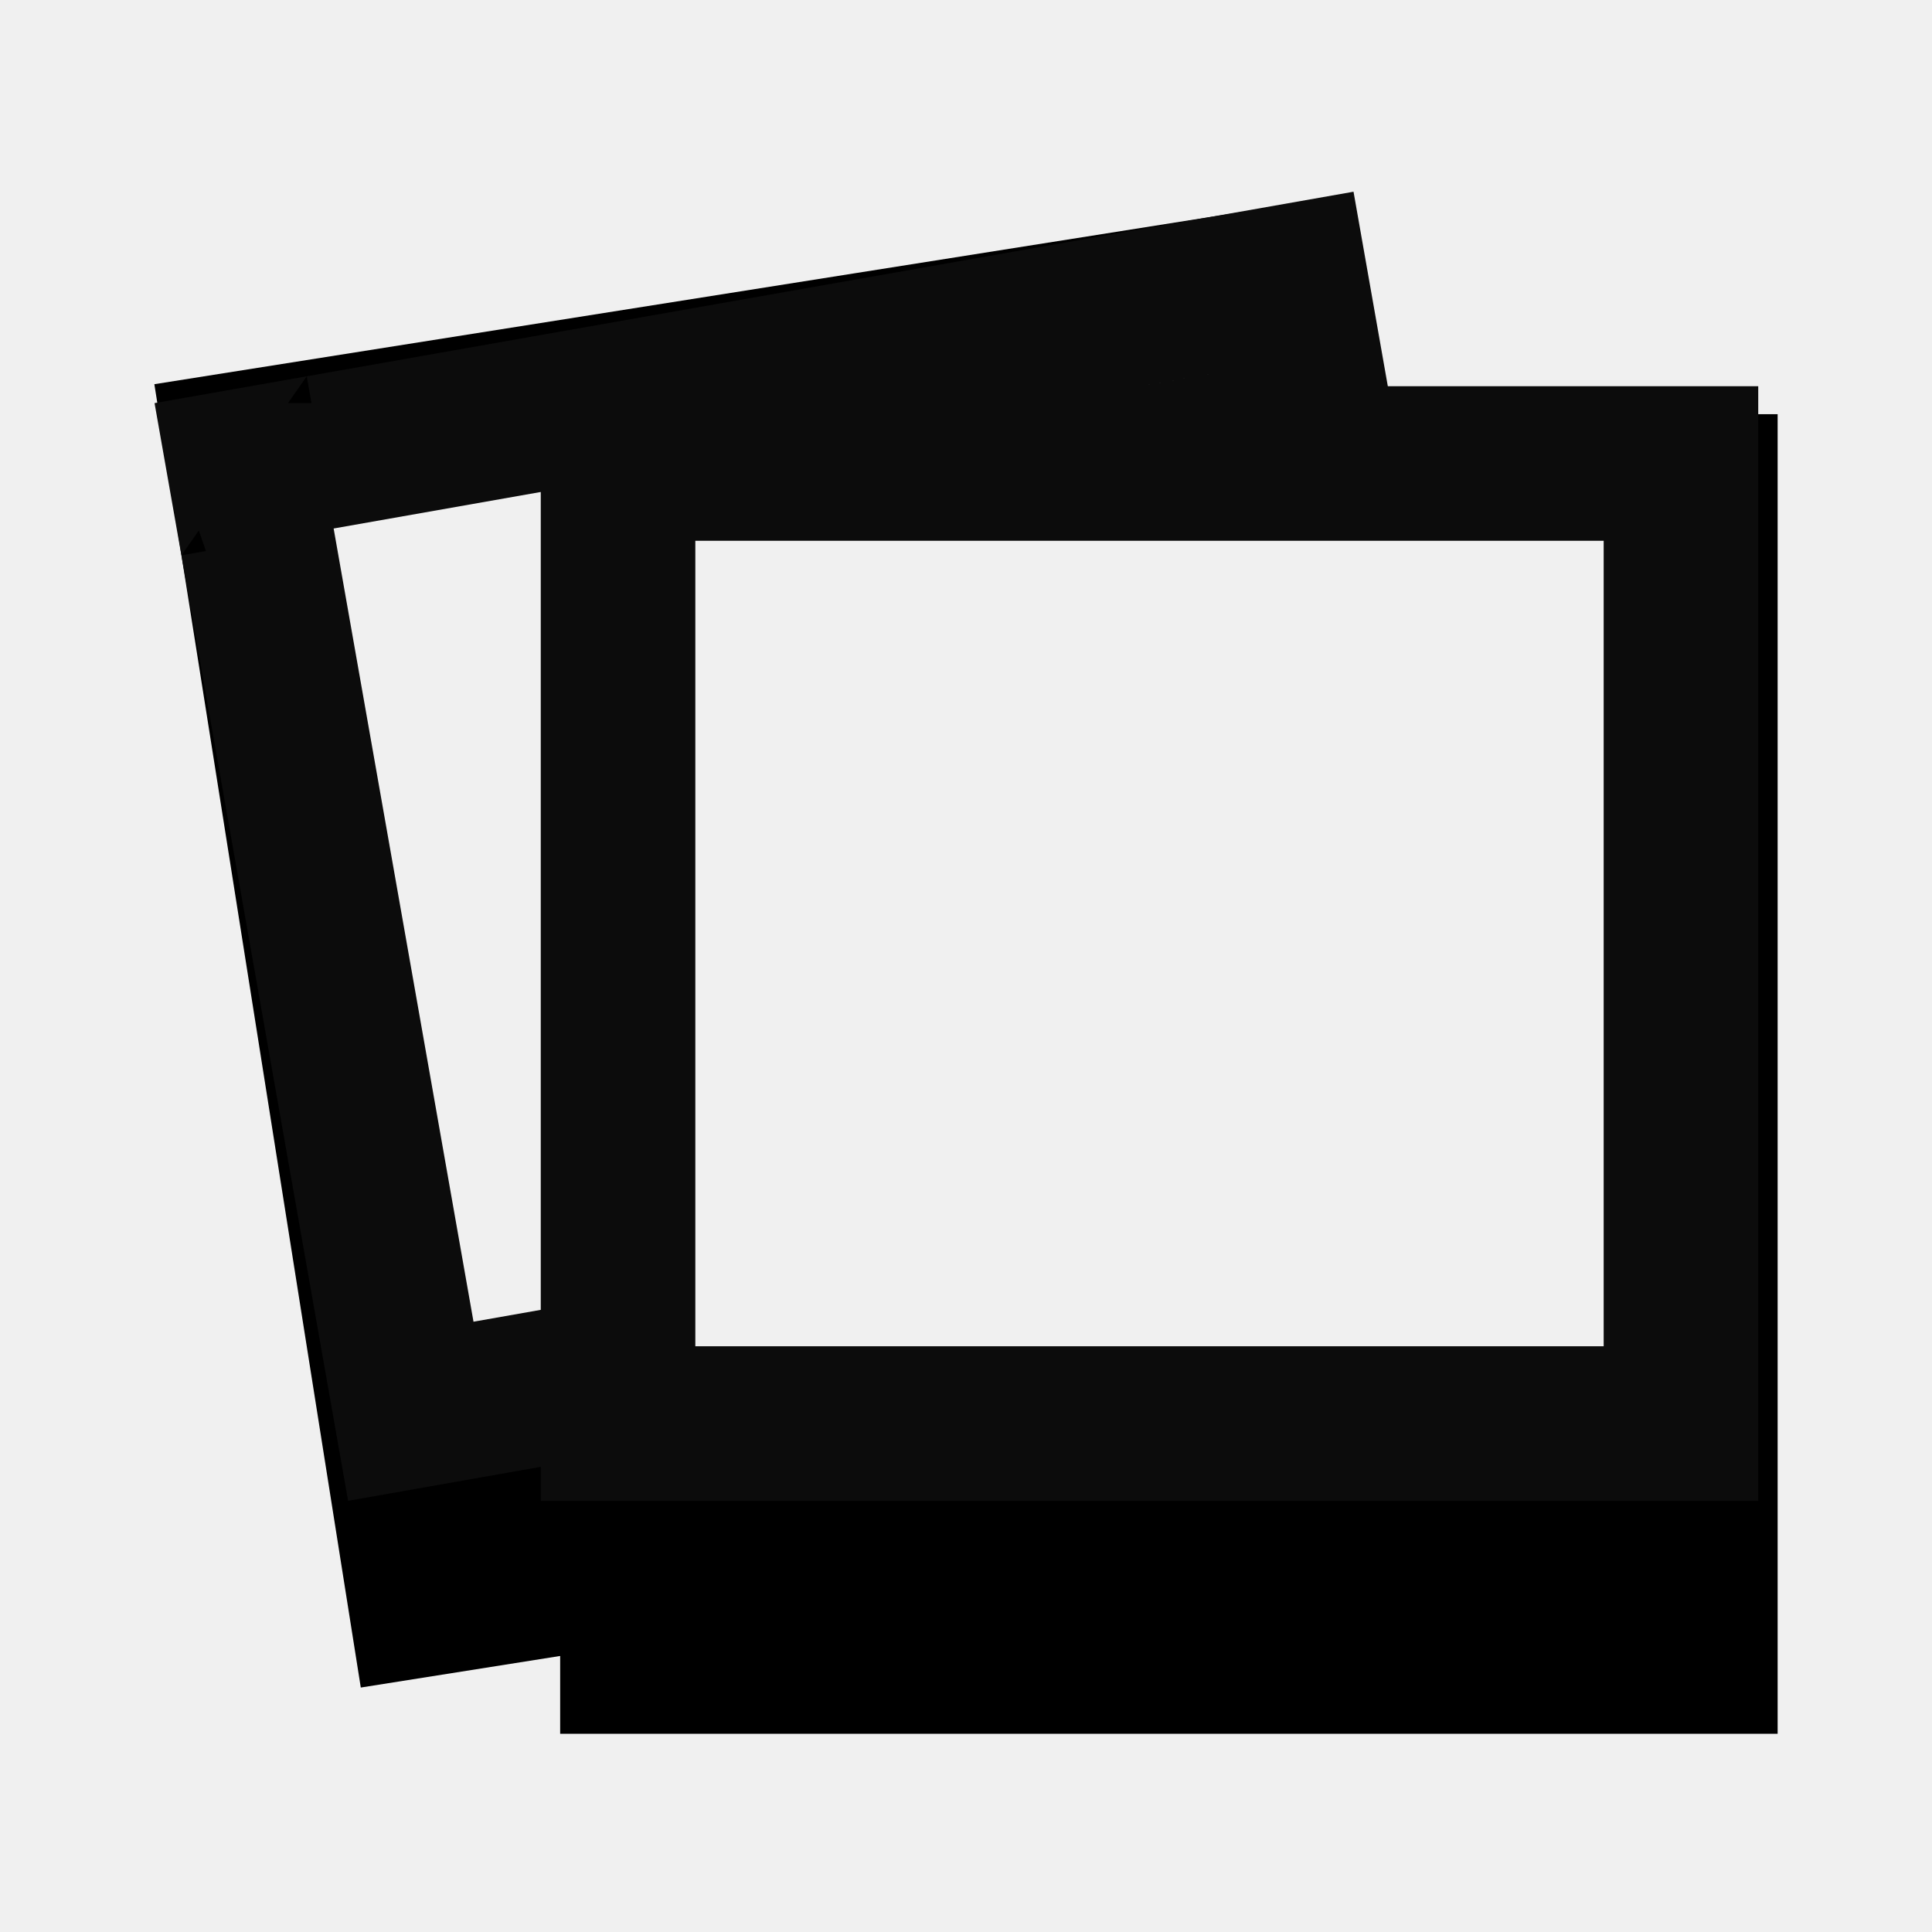
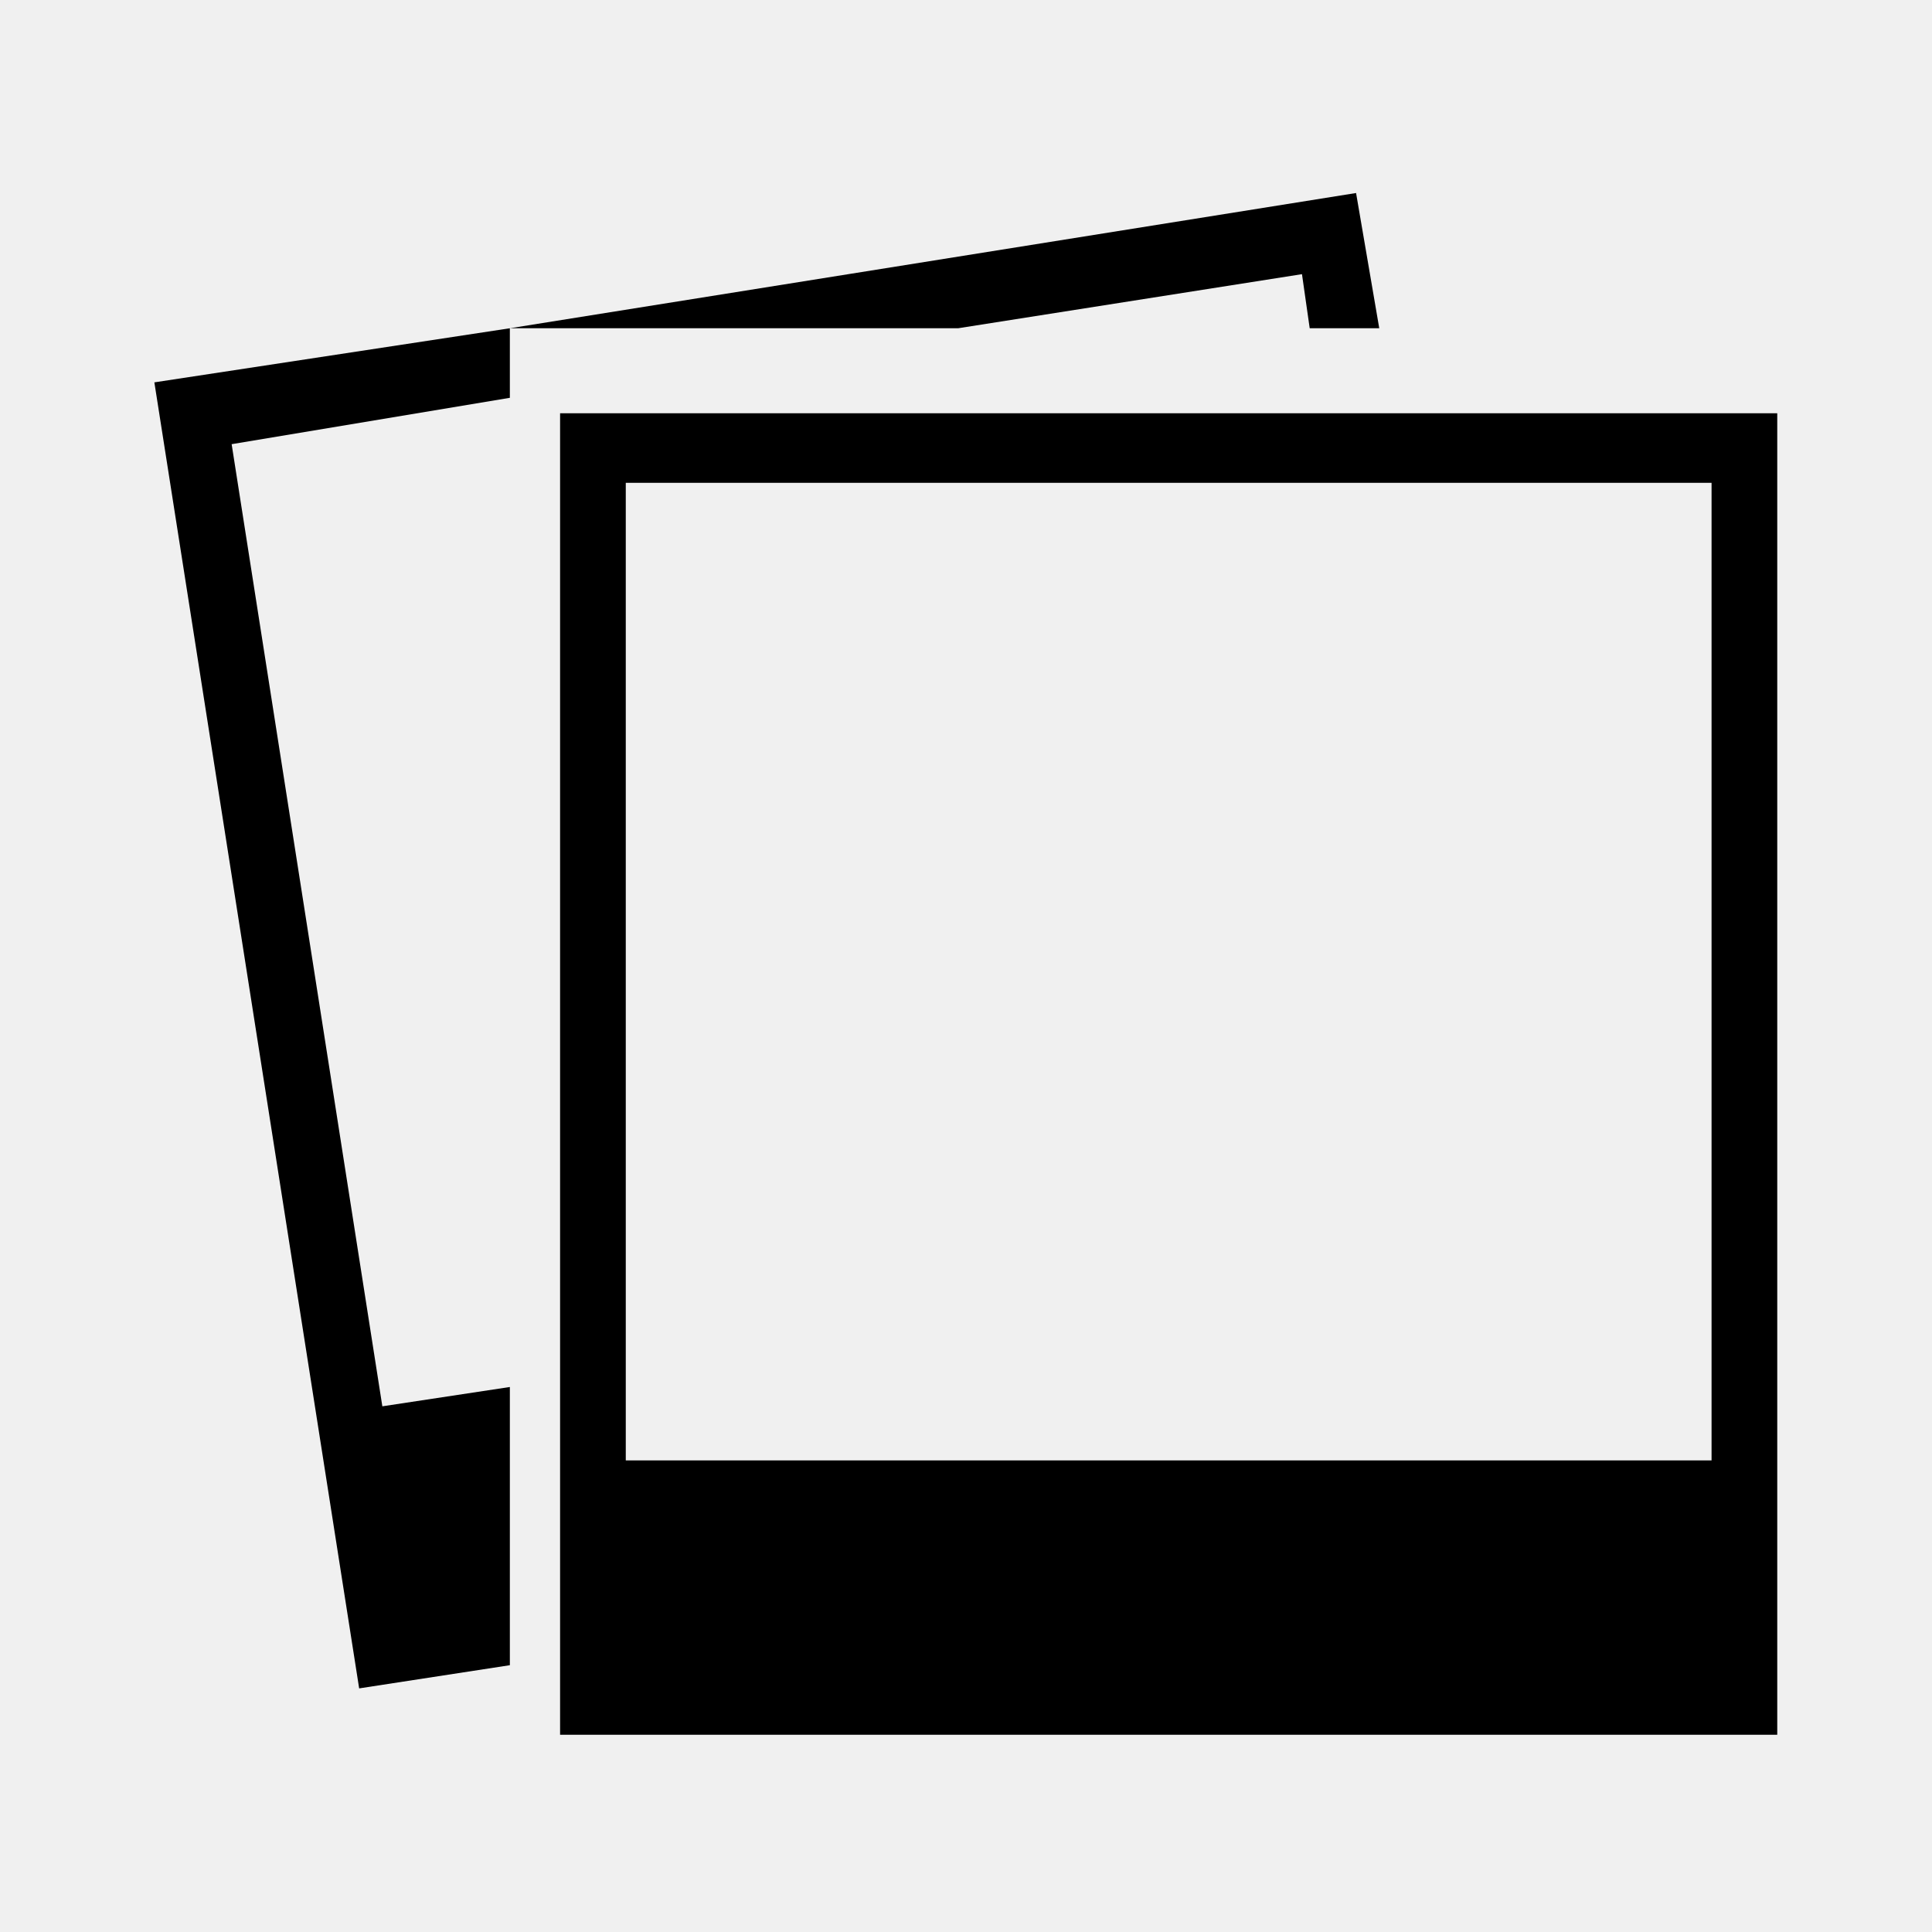
- <svg xmlns="http://www.w3.org/2000/svg" height="50" viewBox="0 0 50 50" width="50">
-   <mask id="a" fill="#fff">
-     <path d="m35.125 9h-21.875v33.125h-13.25v-42.125h35.125z" fill="#fff" fill-rule="evenodd" />
-   </mask>
-   <g fill="none" transform="translate(1.995 1.995238)">
-     <path d="m12.502 8.724v34.151h31.508v-34.151zm29.794 27.083h-28.065v-25.269h28.065z" fill="#000" />
-     <path d="m4.477 5.273v34.151h31.508v-34.151zm29.794 27.083h-28.065v-25.269h28.065z" fill="#000" mask="url(#a)" transform="matrix(.9876883 -.1564345 .1564345 .9876883 -3.246976 3.439965)" />
-     <g fill="#0c0c0c">
-       <path d="m39.508 32.846v-20.846h-23.508v20.846zm-27.508 4v-28.846h31.508v28.846z" />
-       <path d="m8.27 30.329v4l-4-4zm0 0v-20.846h23.508v3.099h4v-7.099h-31.508v28.846h7.321v-4zm-4-20.846 4-4v4zm27.508-4 4 4h-4zm0 0 4 4h-4zm0 4v3.099h4l-4.145-2.275-27.362-4.825 4 24.846 3.321 4v-4h-3.321v-20.846zm-23.508 20.846v4l-4-4z" transform="matrix(.9848077 -.1736482 .1736482 .9848077 -3.152492 3.779538)" />
+ <svg xmlns="http://www.w3.org/2000/svg" version="1.1" id="Calque_1" x="0px" y="0px" viewBox="0 0 50 50" style="enable-background:new 0 0 50 50;" xml:space="preserve">
+   <g transform="translate(1.995 1.995238)">
+     <path d="M12.5,8.7v34.2H44V8.7L12.5,8.7z M42.3,35.8H14.2V10.5h28.1V35.8z" />
+     <g>
+       <polygon points="22.8,6.5 31.7,5.1 31.9,6.5 33.7,6.5 33.1,3 11.2,6.5   " />
+       <polygon points="11.2,33.9 7.9,34.4 4,9.5 11.2,8.3 11.2,6.5 2,7.9 7.3,41.7 11.2,41.1   " />
    </g>
  </g>
</svg>
